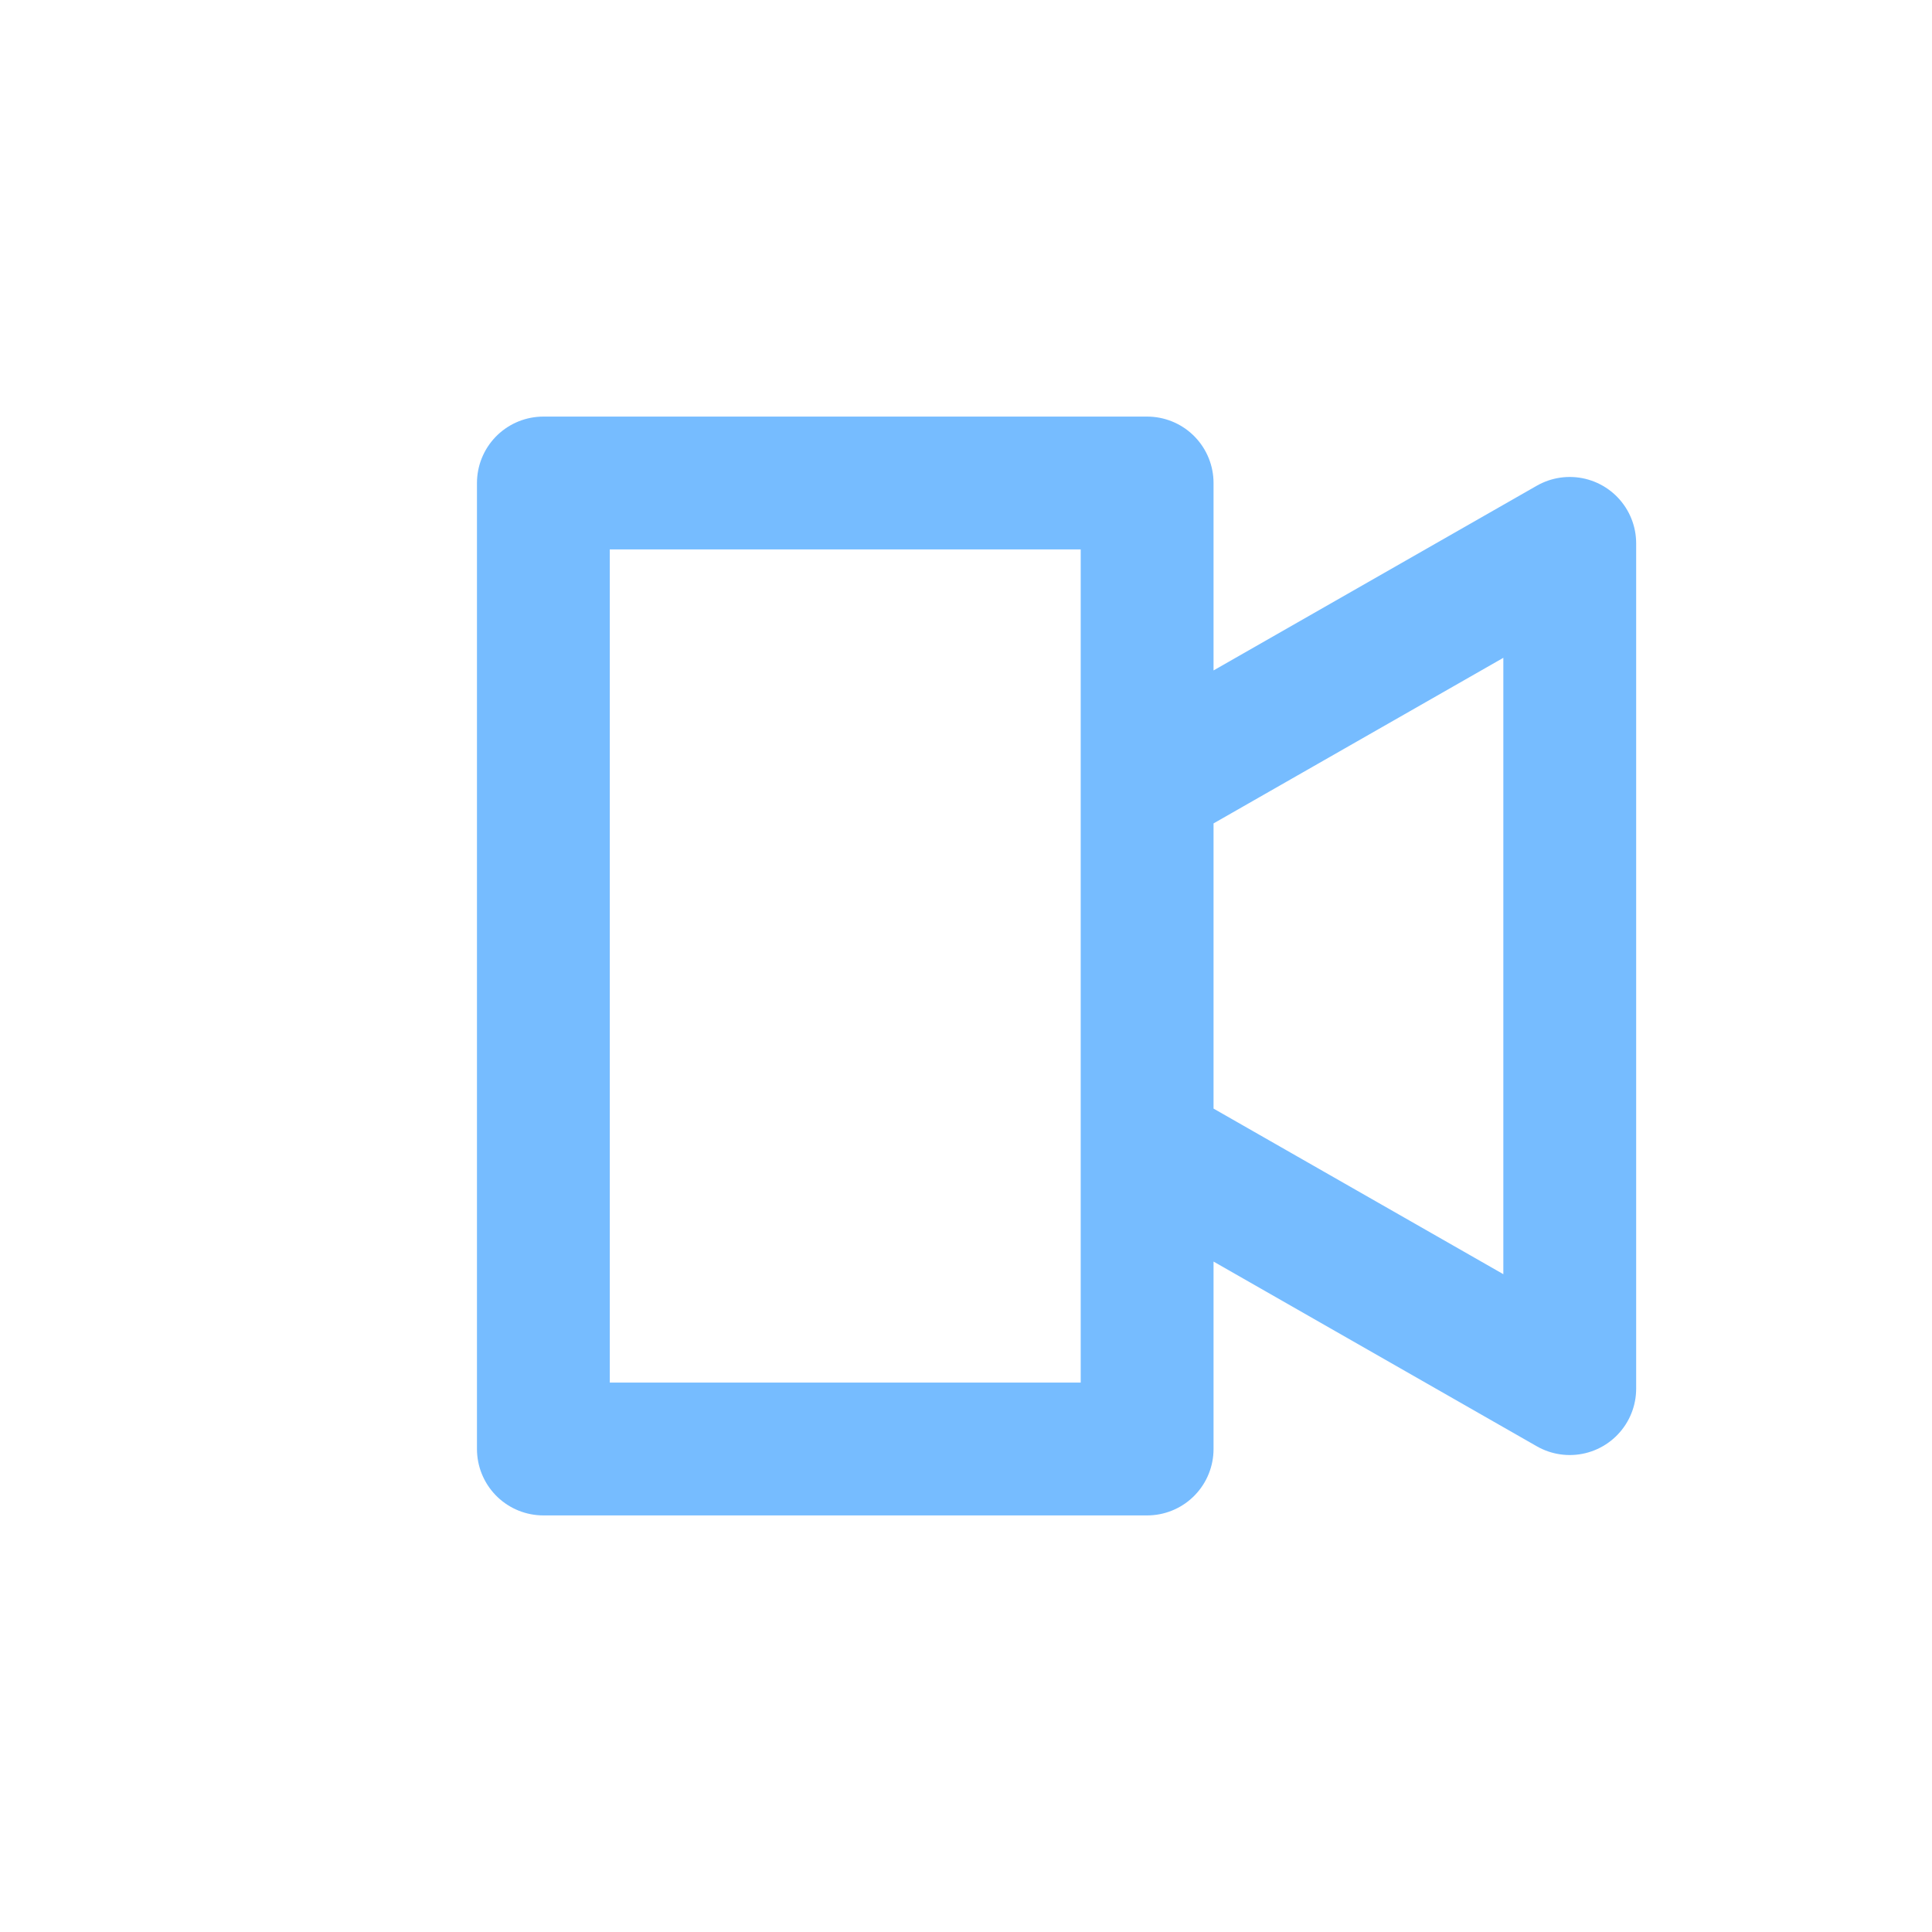
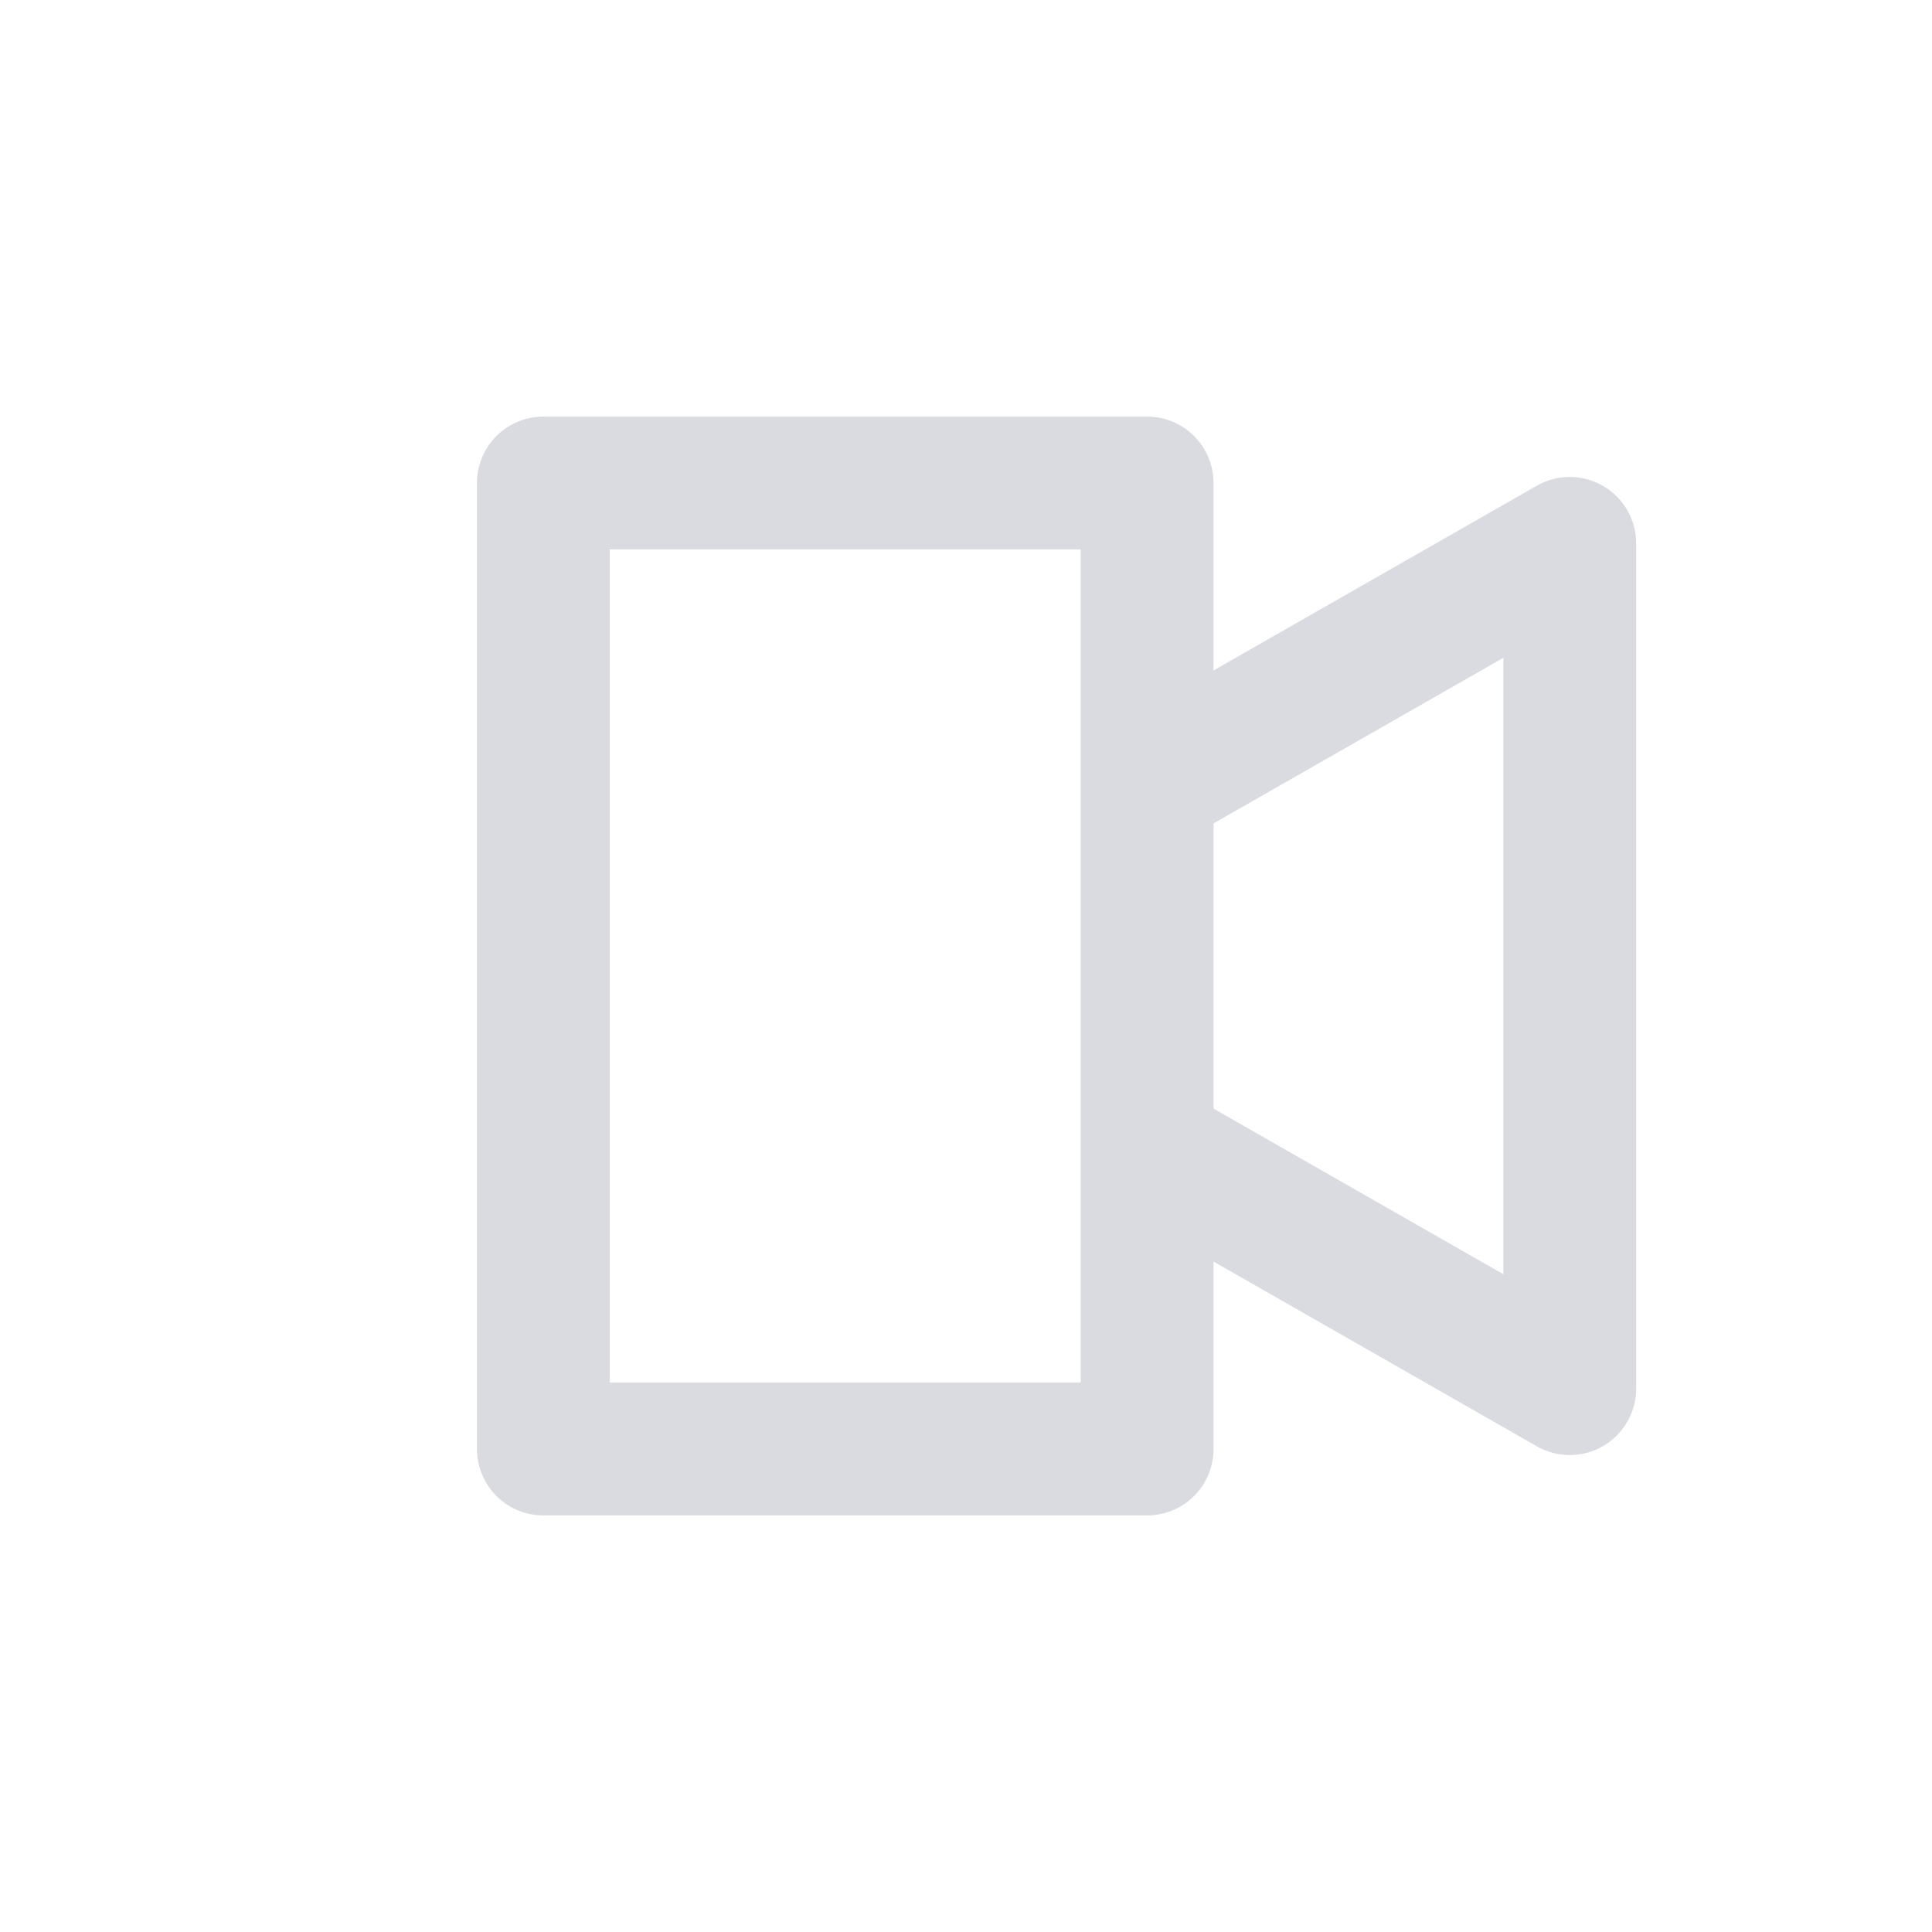
<svg xmlns="http://www.w3.org/2000/svg" viewBox="0 0 64 64">
-   <path d="M25 30h10v16H25zM35 35l7-4v14l-7-4" fill="none" stroke="#76bcff" stroke-width="2.2" stroke-linecap="round" stroke-linejoin="round" transform="translate(-32 -44) scale(2)" />
+   <path d="M25 30h10v16H25zM35 35l7-4v14l-7-4" fill="none" stroke="#d9dbe0" stroke-width="2.2" stroke-linecap="round" stroke-linejoin="round" transform="translate(-32 -44) scale(2)" />
</svg>
